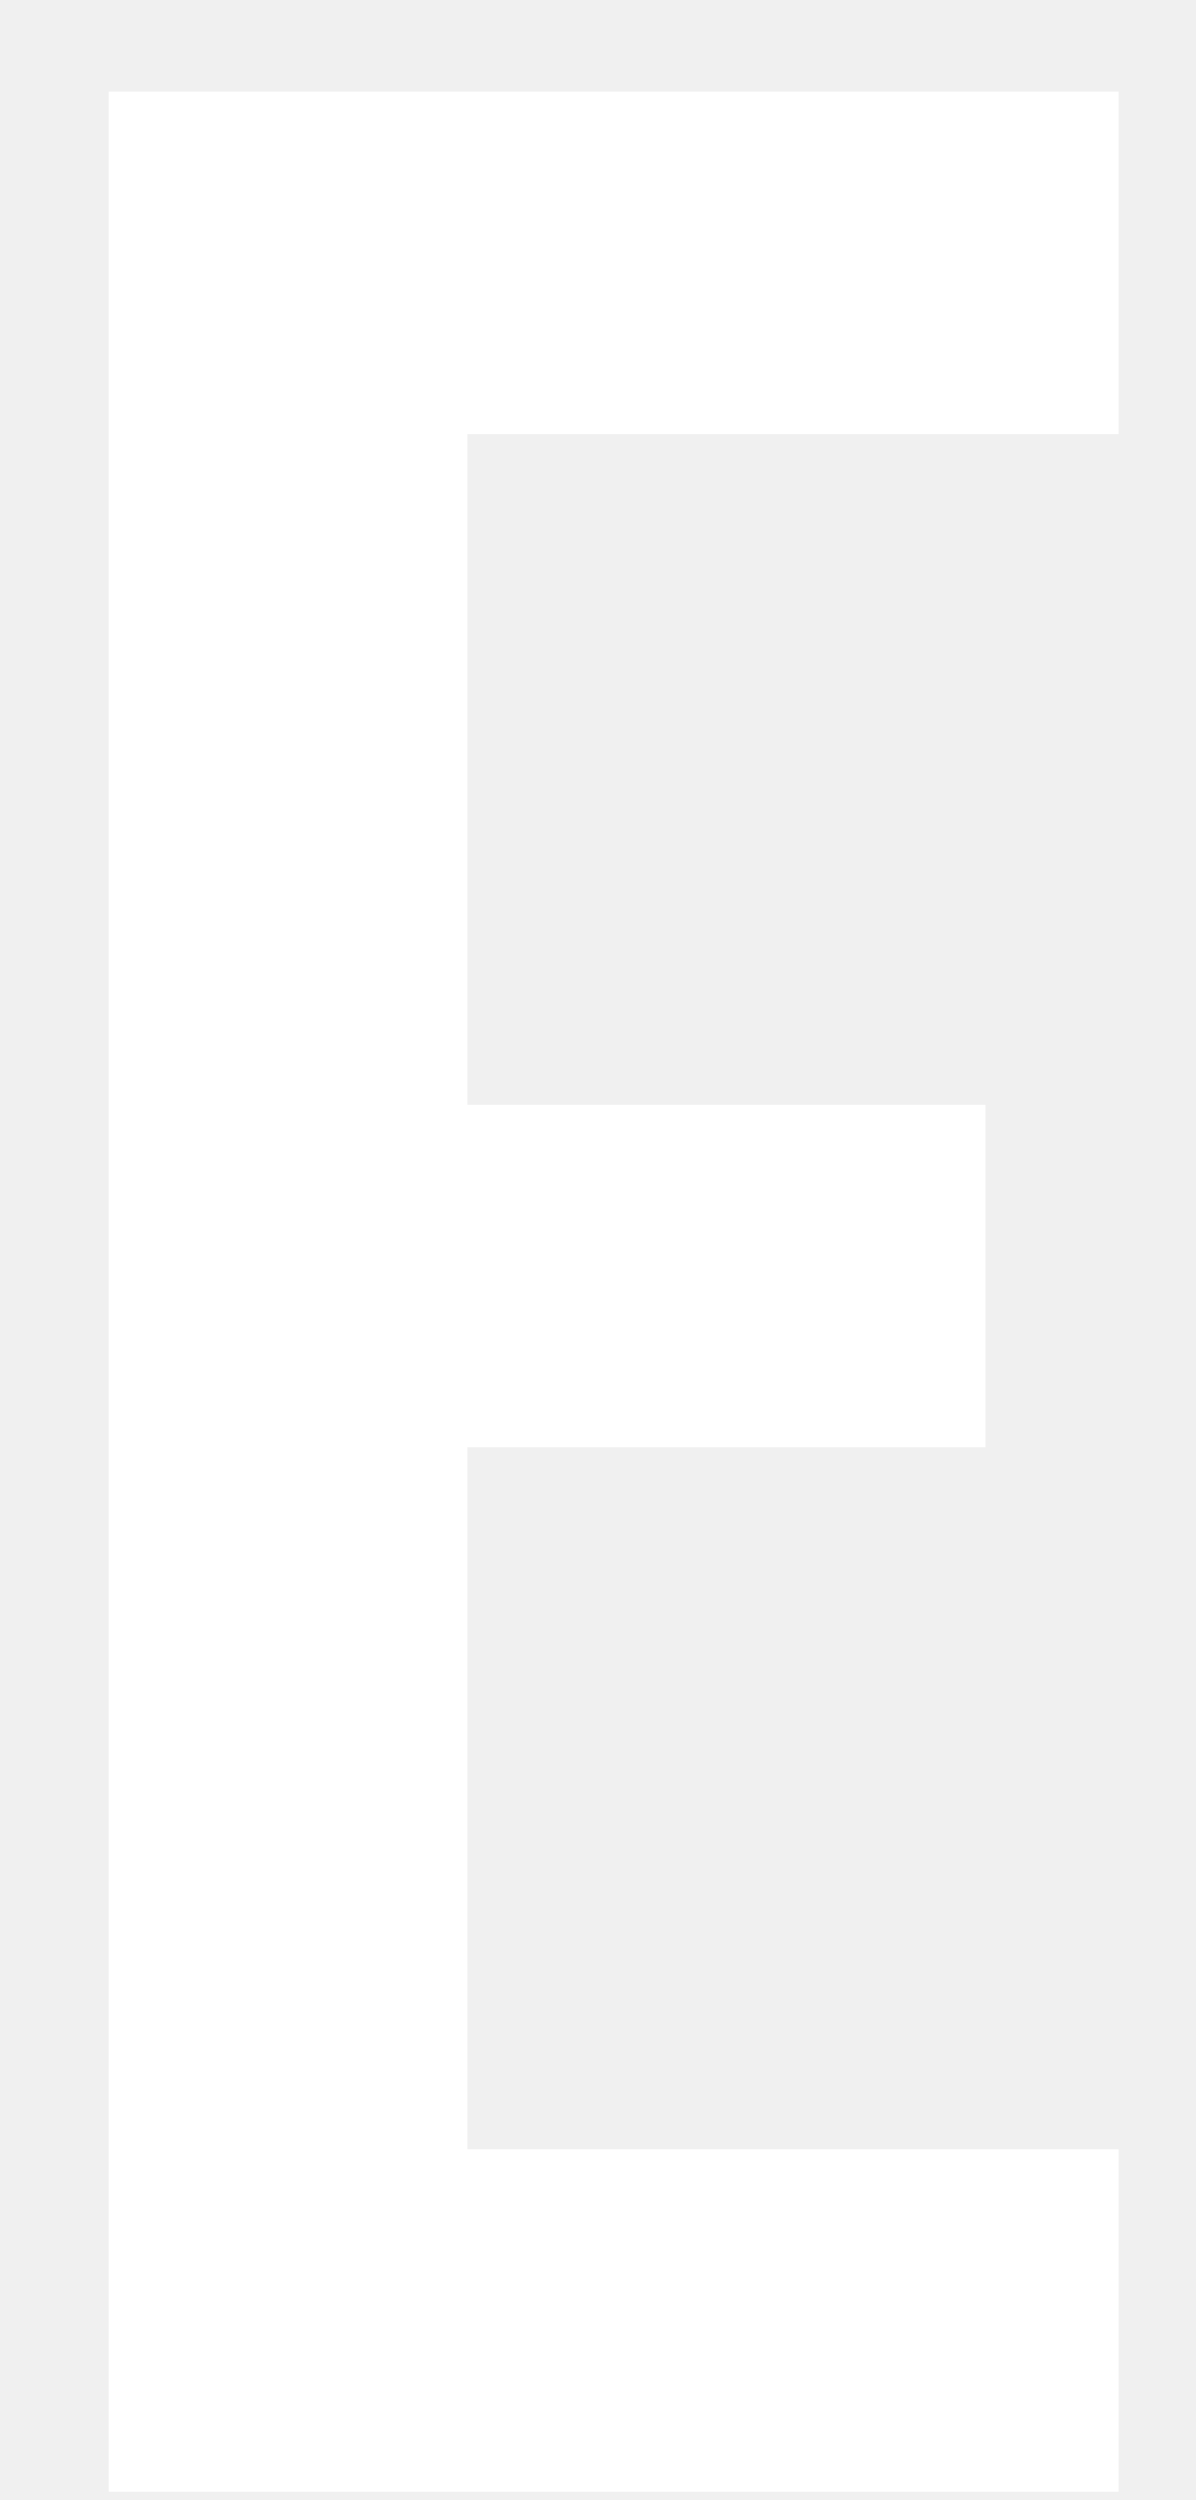
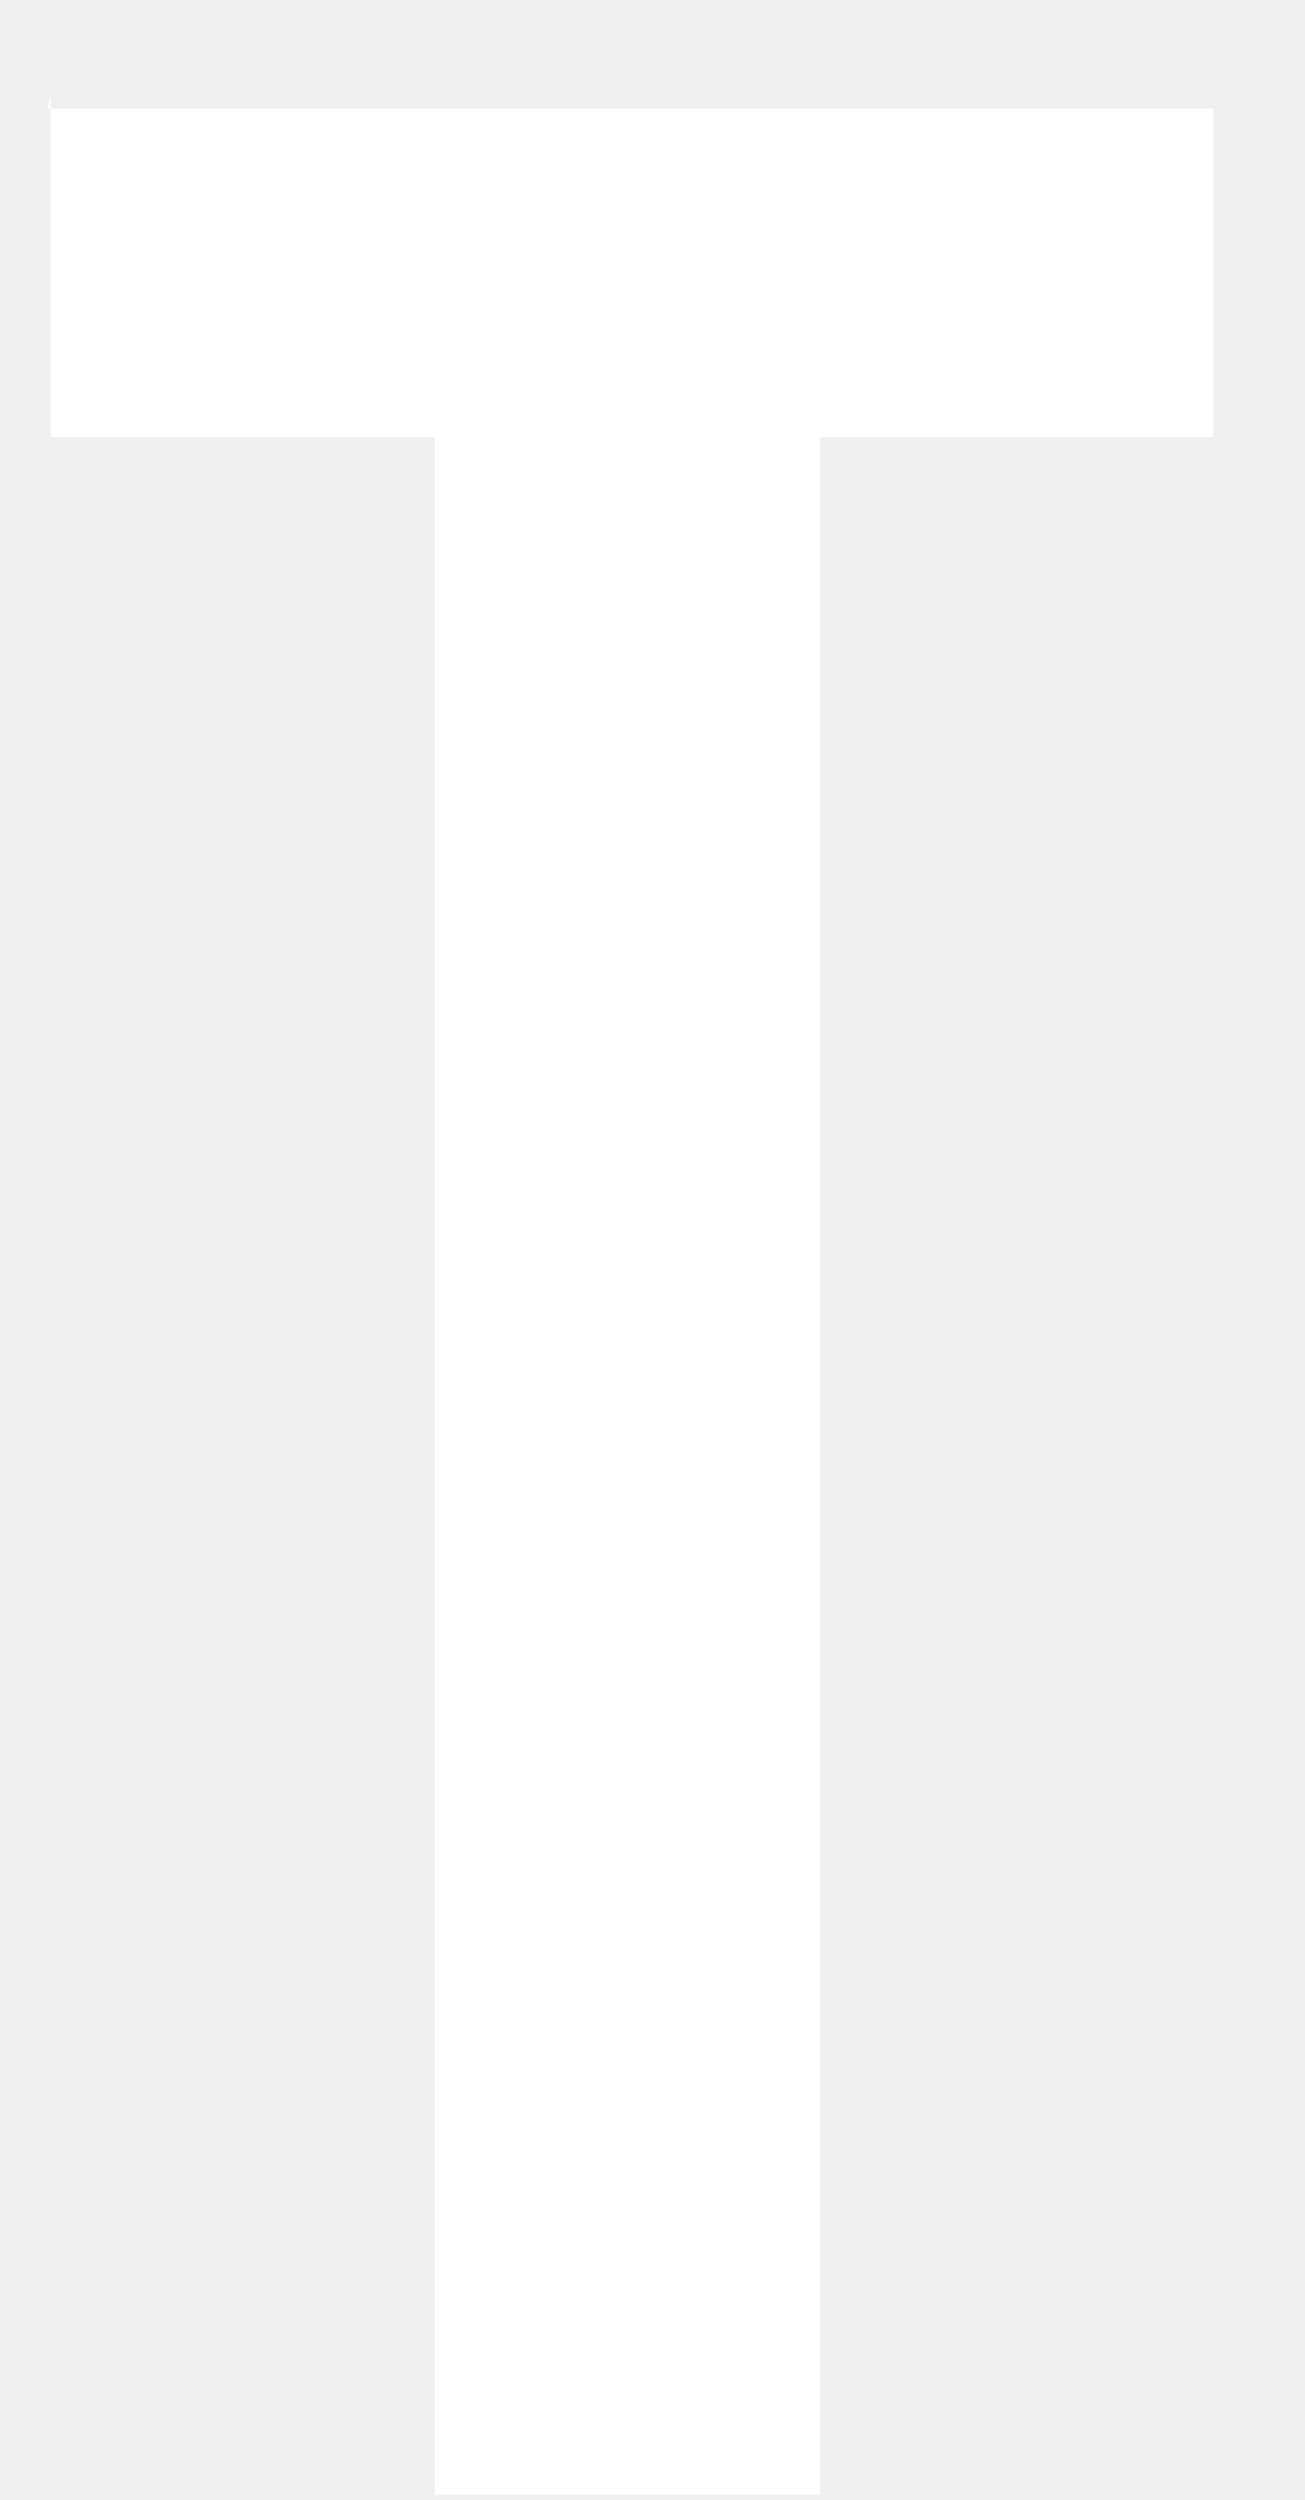
- <svg xmlns="http://www.w3.org/2000/svg" version="1.1" width="11px" height="23px">
-   <g transform="matrix(1 0 0 1 -235 -24 )">
-     <path d="M 4.3 3.994  C 4.3 3.994  4.3 10.164  4.3 10.164  L 9.066 10.164  L 9.066 13.315  L 4.3 13.315  L 4.3 19.773  L 10.291 19.773  L 10.291 22.924  L 1 22.924  L 1 0.843  L 10.291 0.843  L 10.291 3.994  L 4.3 3.994  Z " fill-rule="nonzero" fill="#ffffff" stroke="none" transform="matrix(1 0 0 1 235 24 )" />
+ <svg xmlns="http://www.w3.org/2000/svg" version="1.1" width="12px" height="23px">
+   <g transform="matrix(1 0 0 1 -246 -24 )">
+     <path d="M 0.465 0.87  L 0.435 1  L 11.163 1  L 11.163 4.021  L 7.545 4.021  L 7.545 22.951  L 4 22.951  L 4 4.021  L 0.465 4.021  L 0.465 0.87  Z " fill-rule="nonzero" fill="#ffffff" stroke="none" transform="matrix(1 0 0 1 246 24 )" />
  </g>
</svg>
